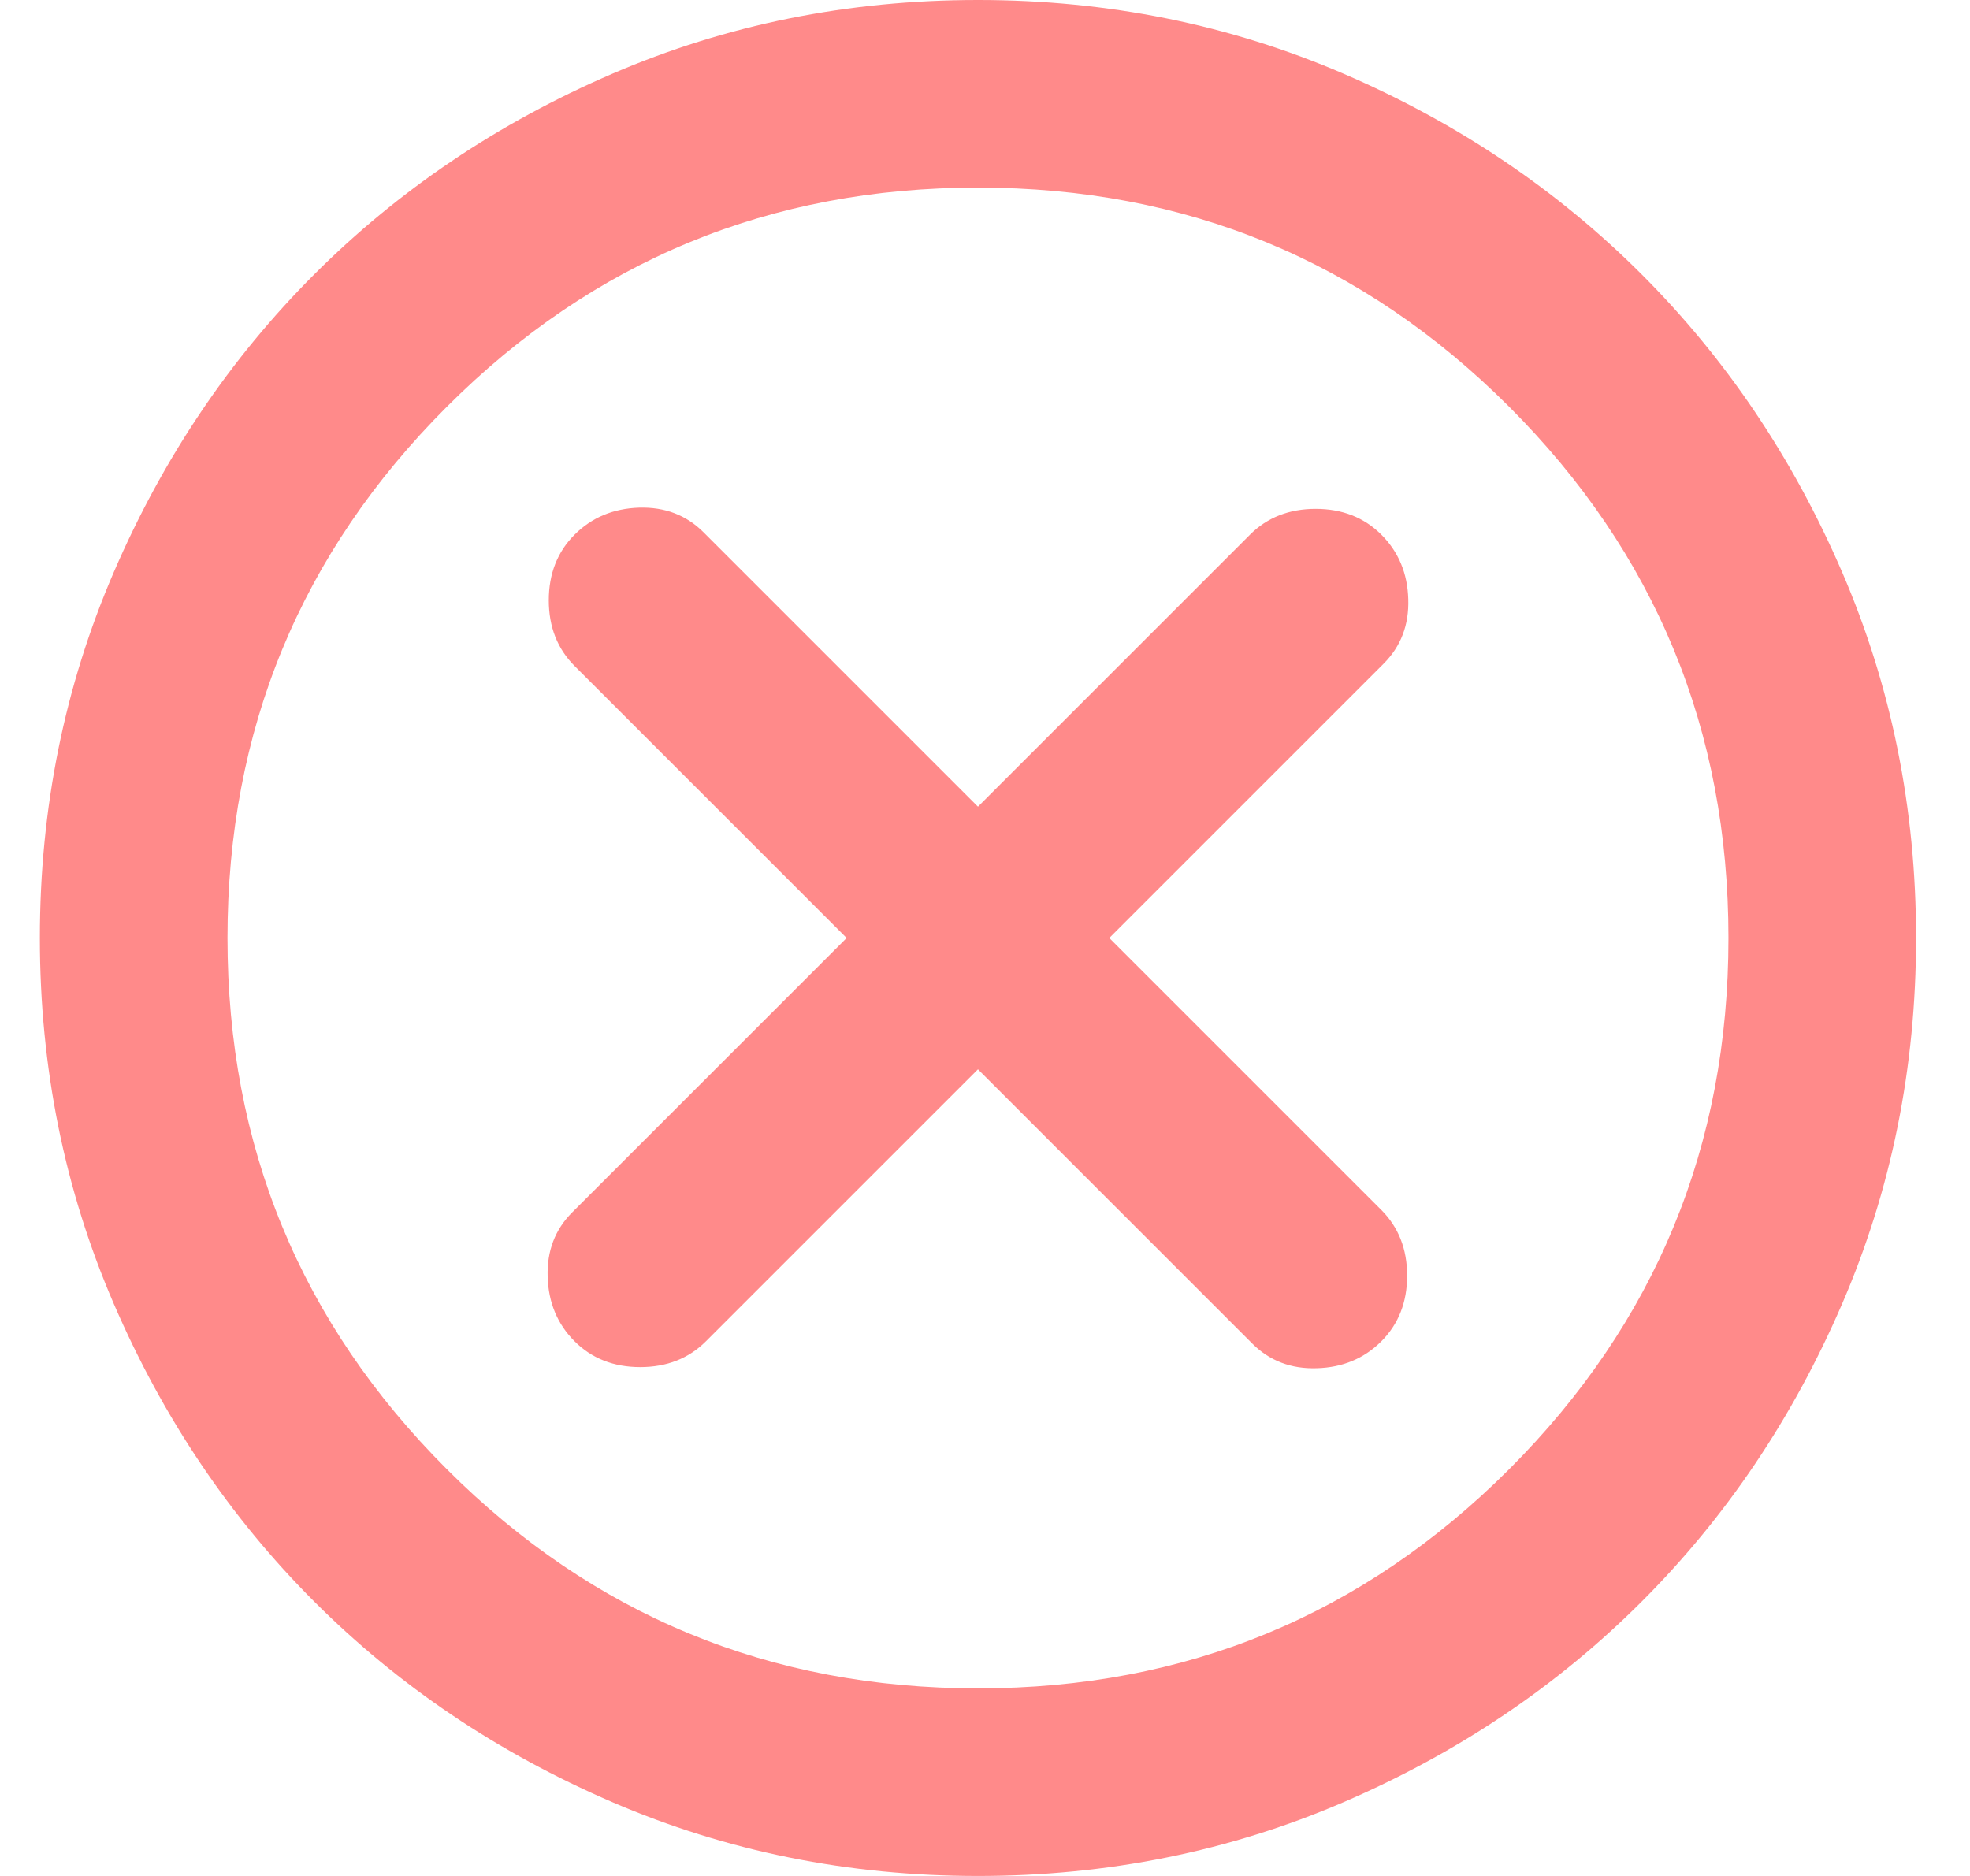
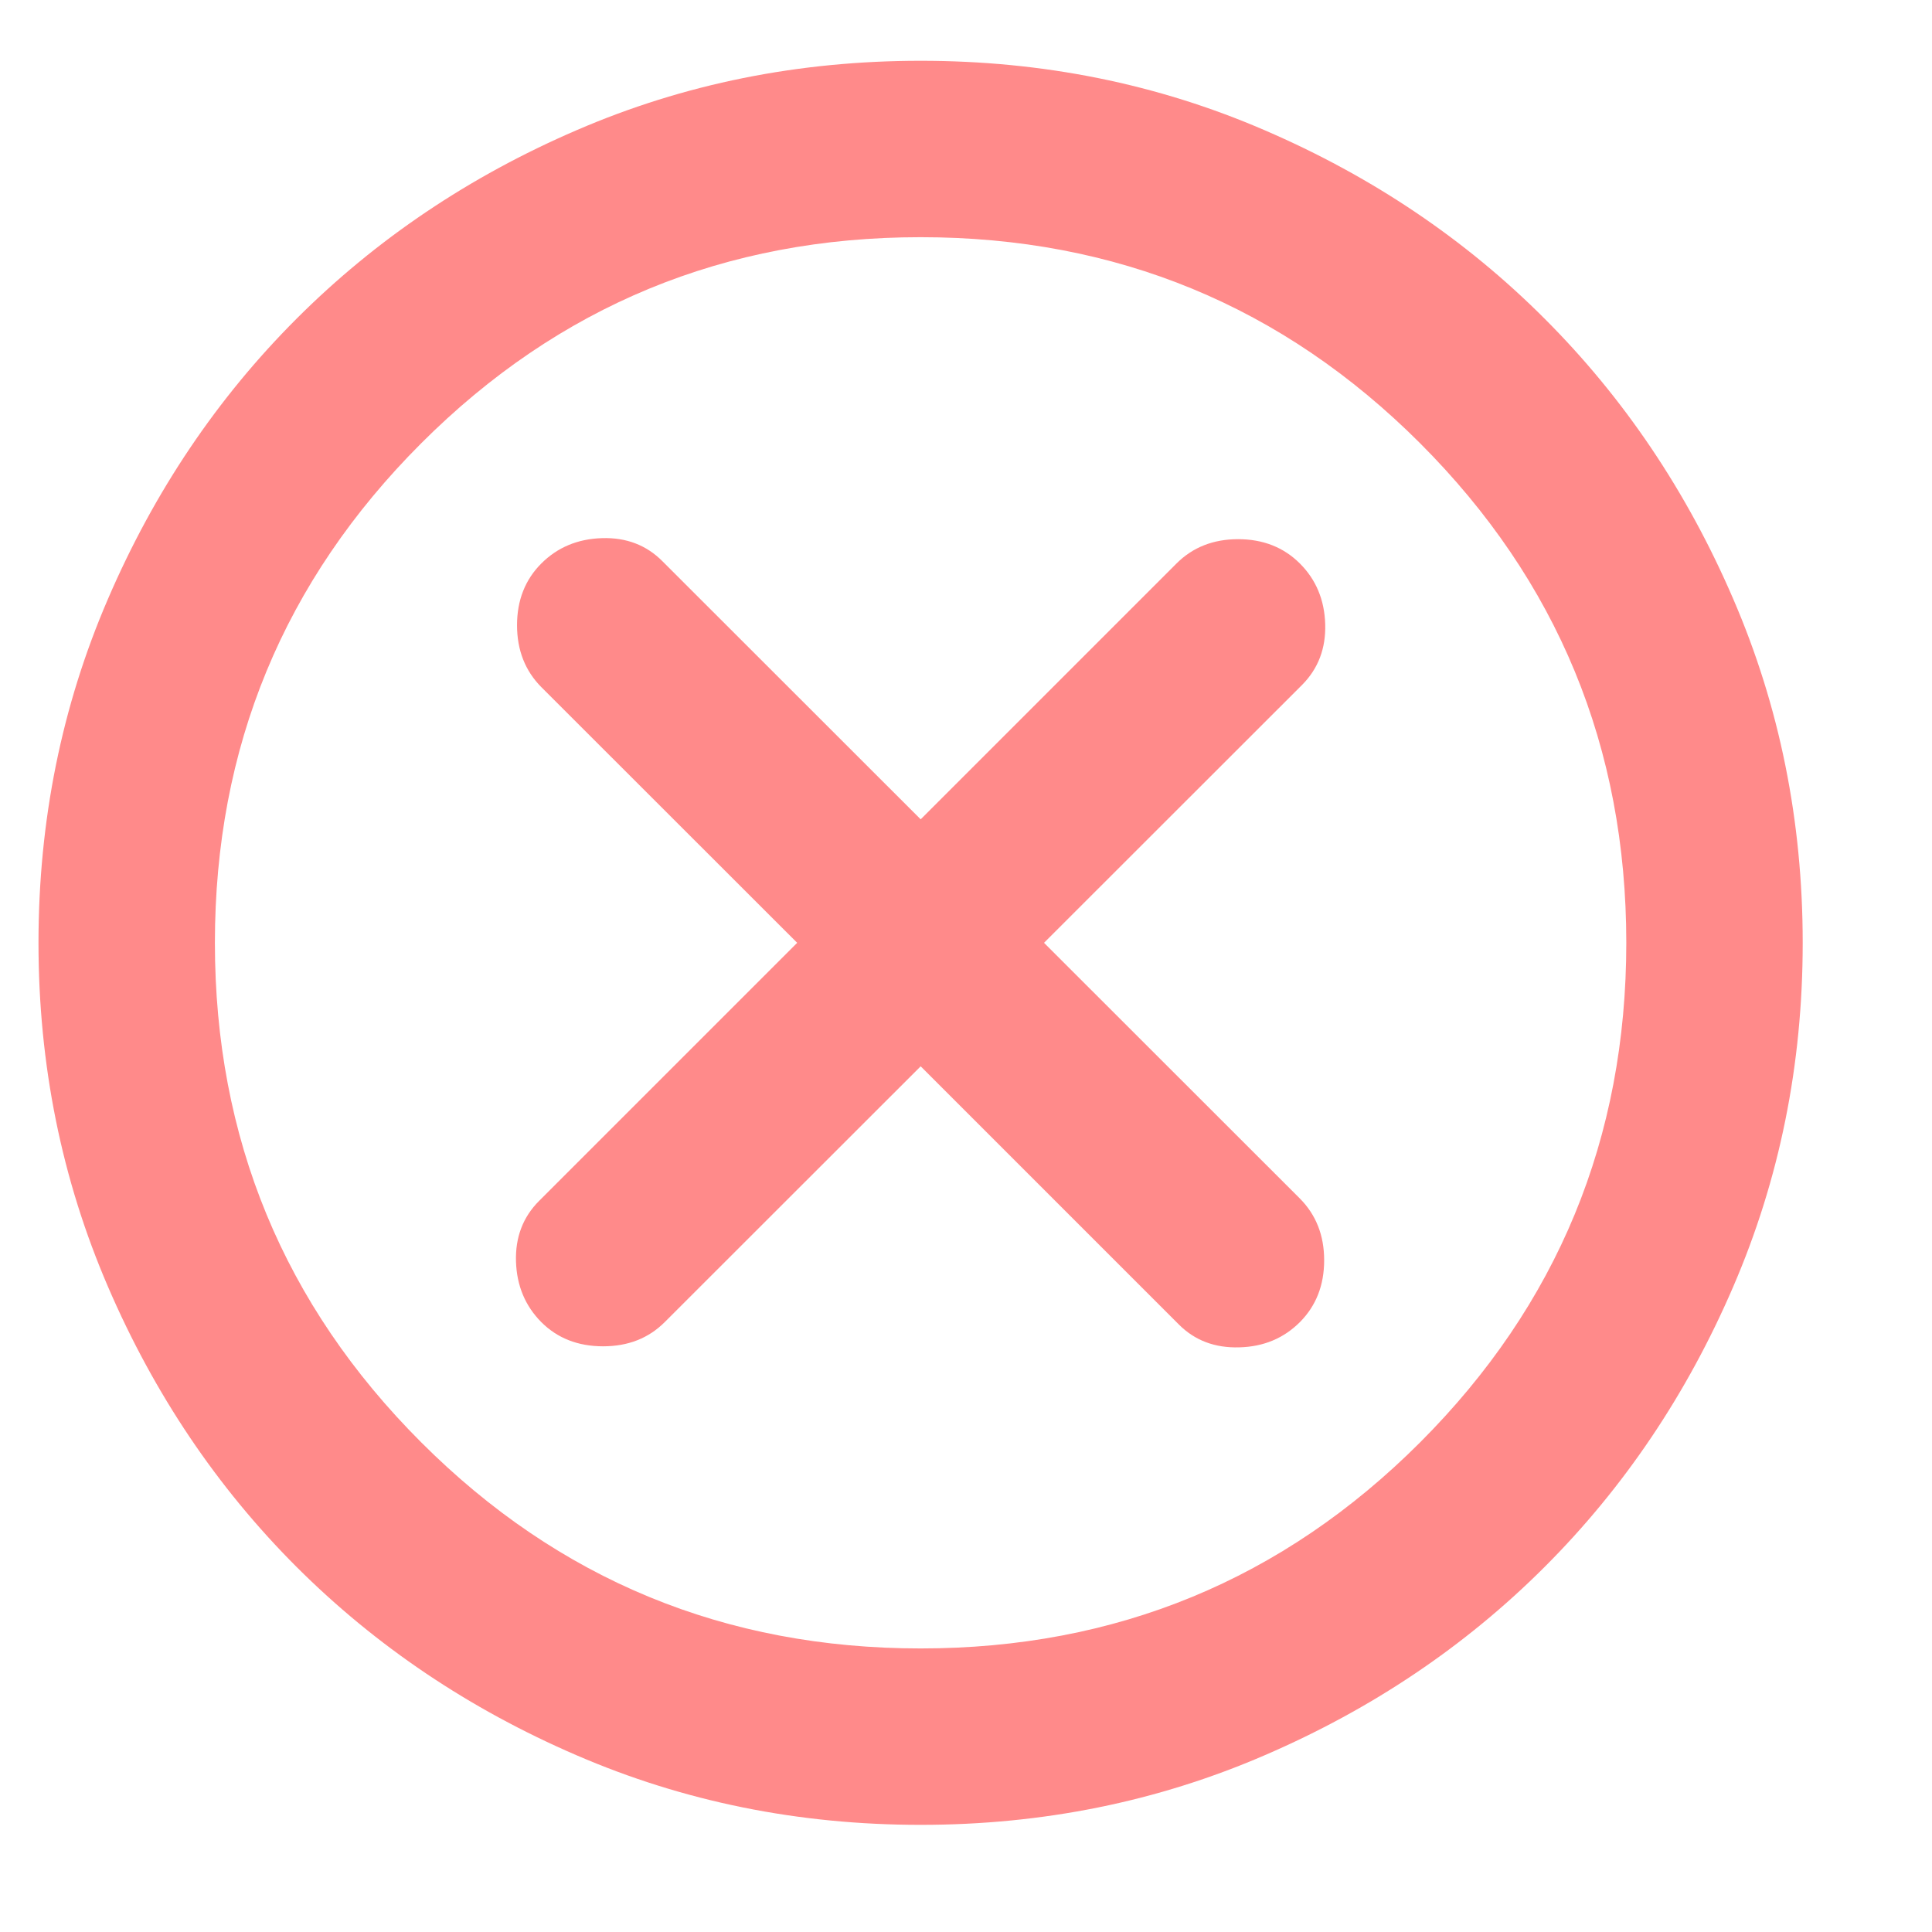
- <svg xmlns="http://www.w3.org/2000/svg" width="21" height="20" viewBox="0 0 21 20" fill="none">
-   <path d="M6.125 14.3C6.308 14.483 6.542 14.575 6.825 14.575C7.108 14.575 7.342 14.483 7.525 14.3L10.425 11.4L13.35 14.325C13.533 14.508 13.763 14.596 14.038 14.587C14.313 14.579 14.542 14.483 14.725 14.3C14.908 14.117 15 13.883 15 13.6C15 13.317 14.908 13.083 14.725 12.9L11.825 10L14.75 7.075C14.933 6.892 15.021 6.662 15.012 6.387C15.004 6.112 14.908 5.883 14.725 5.7C14.542 5.517 14.308 5.425 14.025 5.425C13.742 5.425 13.508 5.517 13.325 5.7L10.425 8.6L7.5 5.675C7.317 5.492 7.088 5.404 6.813 5.412C6.538 5.421 6.308 5.517 6.125 5.7C5.942 5.883 5.85 6.117 5.85 6.4C5.85 6.683 5.942 6.917 6.125 7.1L9.025 10L6.1 12.925C5.917 13.108 5.829 13.337 5.838 13.612C5.846 13.887 5.942 14.117 6.125 14.3ZM10.425 20C9.042 20 7.742 19.737 6.525 19.212C5.308 18.687 4.25 17.975 3.35 17.075C2.45 16.175 1.738 15.117 1.213 13.9C0.688 12.683 0.425 11.383 0.425 10C0.425 8.617 0.688 7.317 1.213 6.1C1.738 4.883 2.45 3.825 3.35 2.925C4.25 2.025 5.308 1.312 6.525 0.787C7.742 0.262 9.042 0 10.425 0C11.808 0 13.108 0.262 14.325 0.787C15.542 1.312 16.6 2.025 17.5 2.925C18.4 3.825 19.112 4.883 19.637 6.1C20.162 7.317 20.425 8.617 20.425 10C20.425 11.383 20.162 12.683 19.637 13.9C19.112 15.117 18.4 16.175 17.5 17.075C16.6 17.975 15.542 18.687 14.325 19.212C13.108 19.737 11.808 20 10.425 20ZM10.425 18C12.642 18 14.529 17.221 16.088 15.663C17.646 14.104 18.425 12.217 18.425 10C18.425 7.783 17.646 5.896 16.088 4.337C14.529 2.779 12.642 2 10.425 2C8.208 2 6.321 2.779 4.763 4.337C3.204 5.896 2.425 7.783 2.425 10C2.425 12.217 3.204 14.104 4.763 15.663C6.321 17.221 8.208 18 10.425 18Z" fill="#FF8A8A" />
+ <svg xmlns="http://www.w3.org/2000/svg" width="13" height="13" viewBox="0 0 13 13" fill="none">
+   <path d="M3.642 8.896C3.751 9.005 3.89 9.059 4.058 9.059C4.226 9.059 4.364 9.005 4.473 8.896L6.195 7.175L7.931 8.911C8.039 9.02 8.176 9.071 8.339 9.066C8.502 9.062 8.638 9.005 8.747 8.896C8.855 8.787 8.91 8.649 8.91 8.48C8.91 8.312 8.855 8.174 8.747 8.065L7.025 6.344L8.762 4.608C8.87 4.499 8.922 4.363 8.917 4.199C8.912 4.036 8.855 3.9 8.747 3.792C8.638 3.683 8.499 3.628 8.331 3.628C8.163 3.628 8.025 3.683 7.916 3.792L6.195 5.513L4.458 3.777C4.35 3.668 4.214 3.616 4.051 3.621C3.887 3.626 3.751 3.683 3.642 3.792C3.534 3.9 3.479 4.039 3.479 4.207C3.479 4.375 3.534 4.514 3.642 4.623L5.364 6.344L3.628 8.08C3.519 8.189 3.467 8.325 3.472 8.488C3.477 8.651 3.534 8.787 3.642 8.896ZM6.195 12.279C5.373 12.279 4.602 12.123 3.88 11.811C3.158 11.5 2.53 11.077 1.995 10.543C1.461 10.009 1.038 9.381 0.727 8.659C0.415 7.936 0.259 7.165 0.259 6.344C0.259 5.523 0.415 4.751 0.727 4.029C1.038 3.307 1.461 2.679 1.995 2.145C2.53 1.61 3.158 1.187 3.88 0.876C4.602 0.564 5.373 0.409 6.195 0.409C7.016 0.409 7.787 0.564 8.509 0.876C9.231 1.187 9.86 1.61 10.394 2.145C10.928 2.679 11.351 3.307 11.662 4.029C11.974 4.751 12.13 5.523 12.13 6.344C12.13 7.165 11.974 7.936 11.662 8.659C11.351 9.381 10.928 10.009 10.394 10.543C9.86 11.077 9.231 11.5 8.509 11.811C7.787 12.123 7.016 12.279 6.195 12.279ZM6.195 11.092C7.51 11.092 8.631 10.63 9.556 9.705C10.48 8.78 10.943 7.659 10.943 6.344C10.943 5.028 10.48 3.908 9.556 2.983C8.631 2.058 7.51 1.596 6.195 1.596C4.879 1.596 3.759 2.058 2.834 2.983C1.909 3.908 1.446 5.028 1.446 6.344C1.446 7.659 1.909 8.78 2.834 9.705C3.759 10.63 4.879 11.092 6.195 11.092Z" fill="#FF8A8A" />
</svg>
